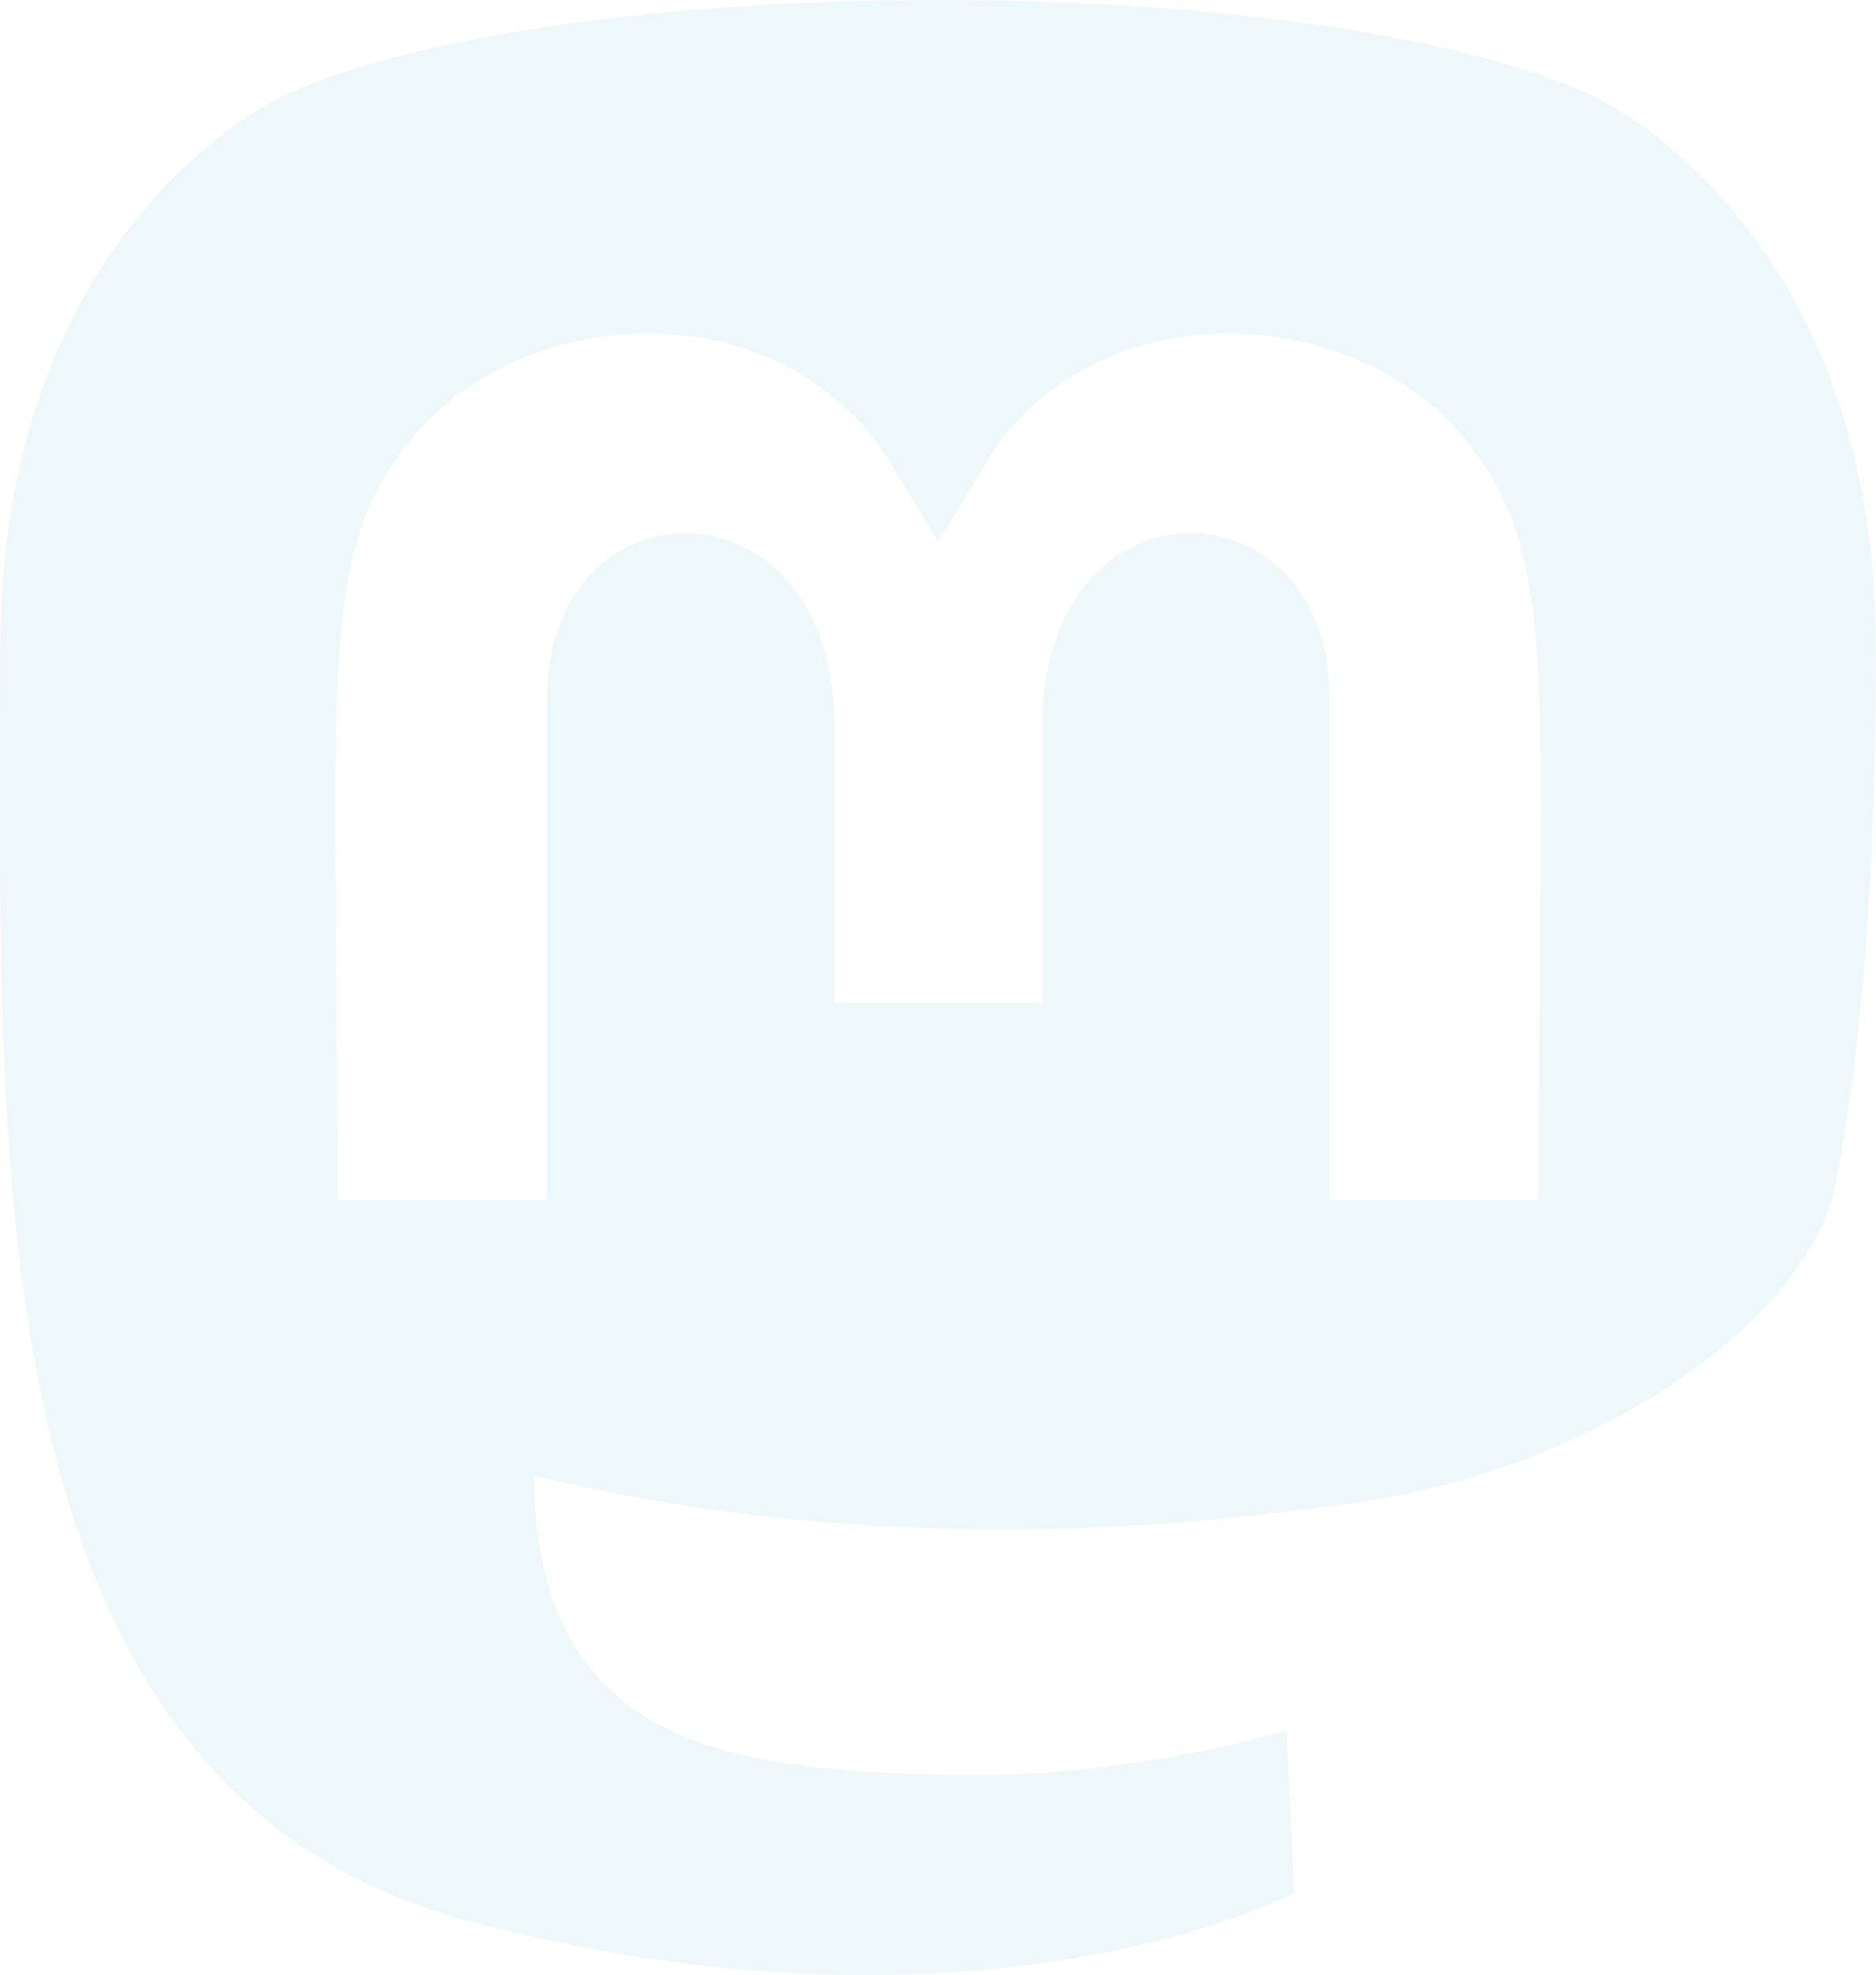
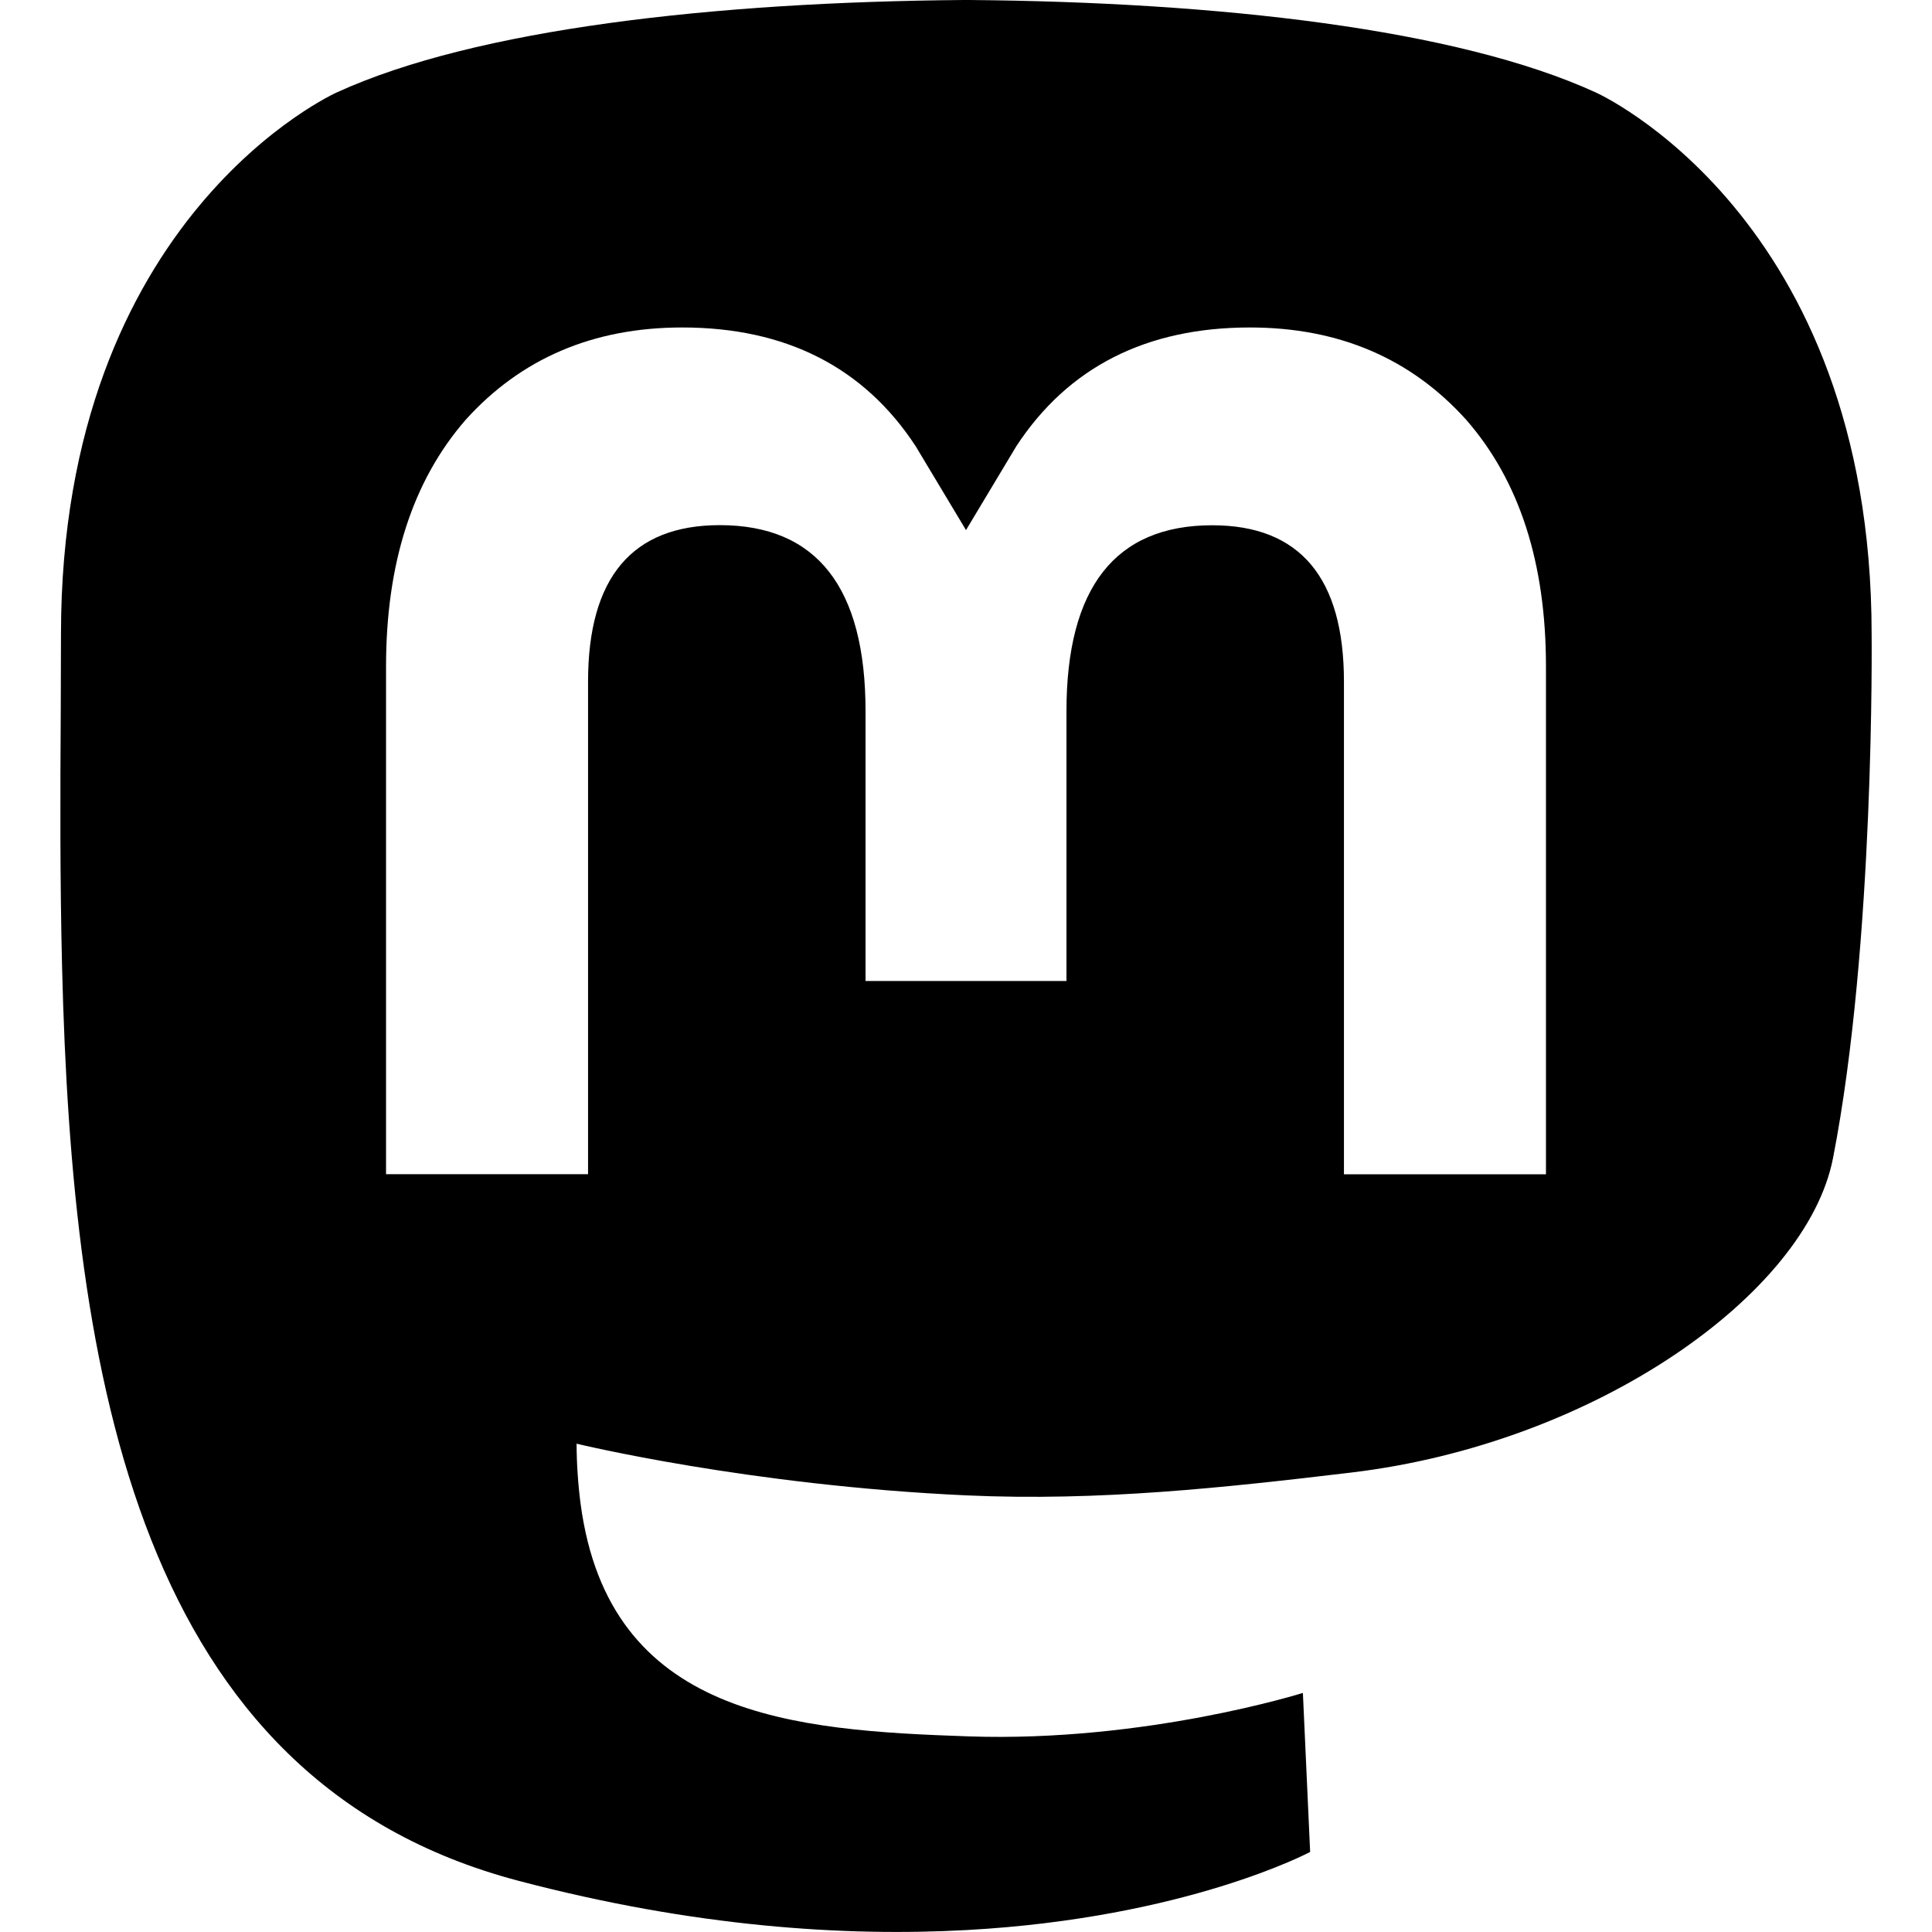
- <svg xmlns="http://www.w3.org/2000/svg" width="19" height="20" viewBox="0 0 19 20" fill="none">
-   <path d="M18.999 6.566C18.999 2.228 16.103 0.956 16.103 0.956C13.261 -0.325 5.714 -0.312 2.9 0.956C2.9 0.956 0.003 2.228 0.003 6.566C0.003 11.731 -0.297 18.145 4.805 19.471C6.646 19.948 8.228 20.051 9.502 19.98C11.811 19.855 13.107 19.172 13.107 19.172L13.03 17.524C13.03 17.524 11.379 18.033 9.524 17.975C7.687 17.913 5.752 17.779 5.45 15.565C5.422 15.359 5.409 15.152 5.409 14.945C9.302 15.877 12.621 15.351 13.534 15.244C16.085 14.945 18.307 13.4 18.59 11.99C19.036 9.767 18.999 6.566 18.999 6.566ZM15.585 12.155H13.465V7.057C13.465 4.839 10.556 4.754 10.556 7.365V10.155H8.45V7.365C8.45 4.754 5.541 4.839 5.541 7.057V12.154H3.417C3.417 6.704 3.181 5.553 4.254 4.343C5.431 3.053 7.882 2.968 8.973 4.615L9.501 5.486L10.028 4.615C11.124 2.959 13.579 3.062 14.748 4.343C15.825 5.562 15.584 6.709 15.584 12.154L15.585 12.155Z" fill="#EEF7FA" />
+ <svg xmlns="http://www.w3.org/2000/svg" width="16" height="16" fill="currentColor" class="bi bi-mastodon" viewBox="0 0 16 16">
+   <path d="M11.19 12.195c2.016-.24 3.77-1.475 3.99-2.603.348-1.778.32-4.339.32-4.339 0-3.47-2.286-4.488-2.286-4.488C12.062.238 10.083.017 8.027 0h-.05C5.92.017 3.942.238 2.79.765c0 0-2.285 1.017-2.285 4.488l-.002.662c-.004.64-.007 1.35.011 2.091.083 3.394.626 6.74 3.78 7.57 1.454.383 2.703.463 3.709.408 1.823-.1 2.847-.647 2.847-.647l-.06-1.317s-1.303.41-2.767.36c-1.45-.05-2.98-.156-3.215-1.928a4 4 0 0 1-.033-.496s1.424.346 3.228.428c1.103.05 2.137-.064 3.188-.189zm1.613-2.47H11.13v-4.08c0-.859-.364-1.295-1.091-1.295-.804 0-1.207.517-1.207 1.541v2.233H7.168V5.89c0-1.024-.403-1.541-1.207-1.541-.727 0-1.091.436-1.091 1.296v4.079H3.197V5.522q0-1.288.66-2.046c.456-.505 1.052-.764 1.793-.764.856 0 1.504.328 1.933.983L8 4.39l.417-.695c.429-.655 1.077-.983 1.934-.983.74 0 1.336.259 1.791.764q.662.757.661 2.046z" />
</svg>
